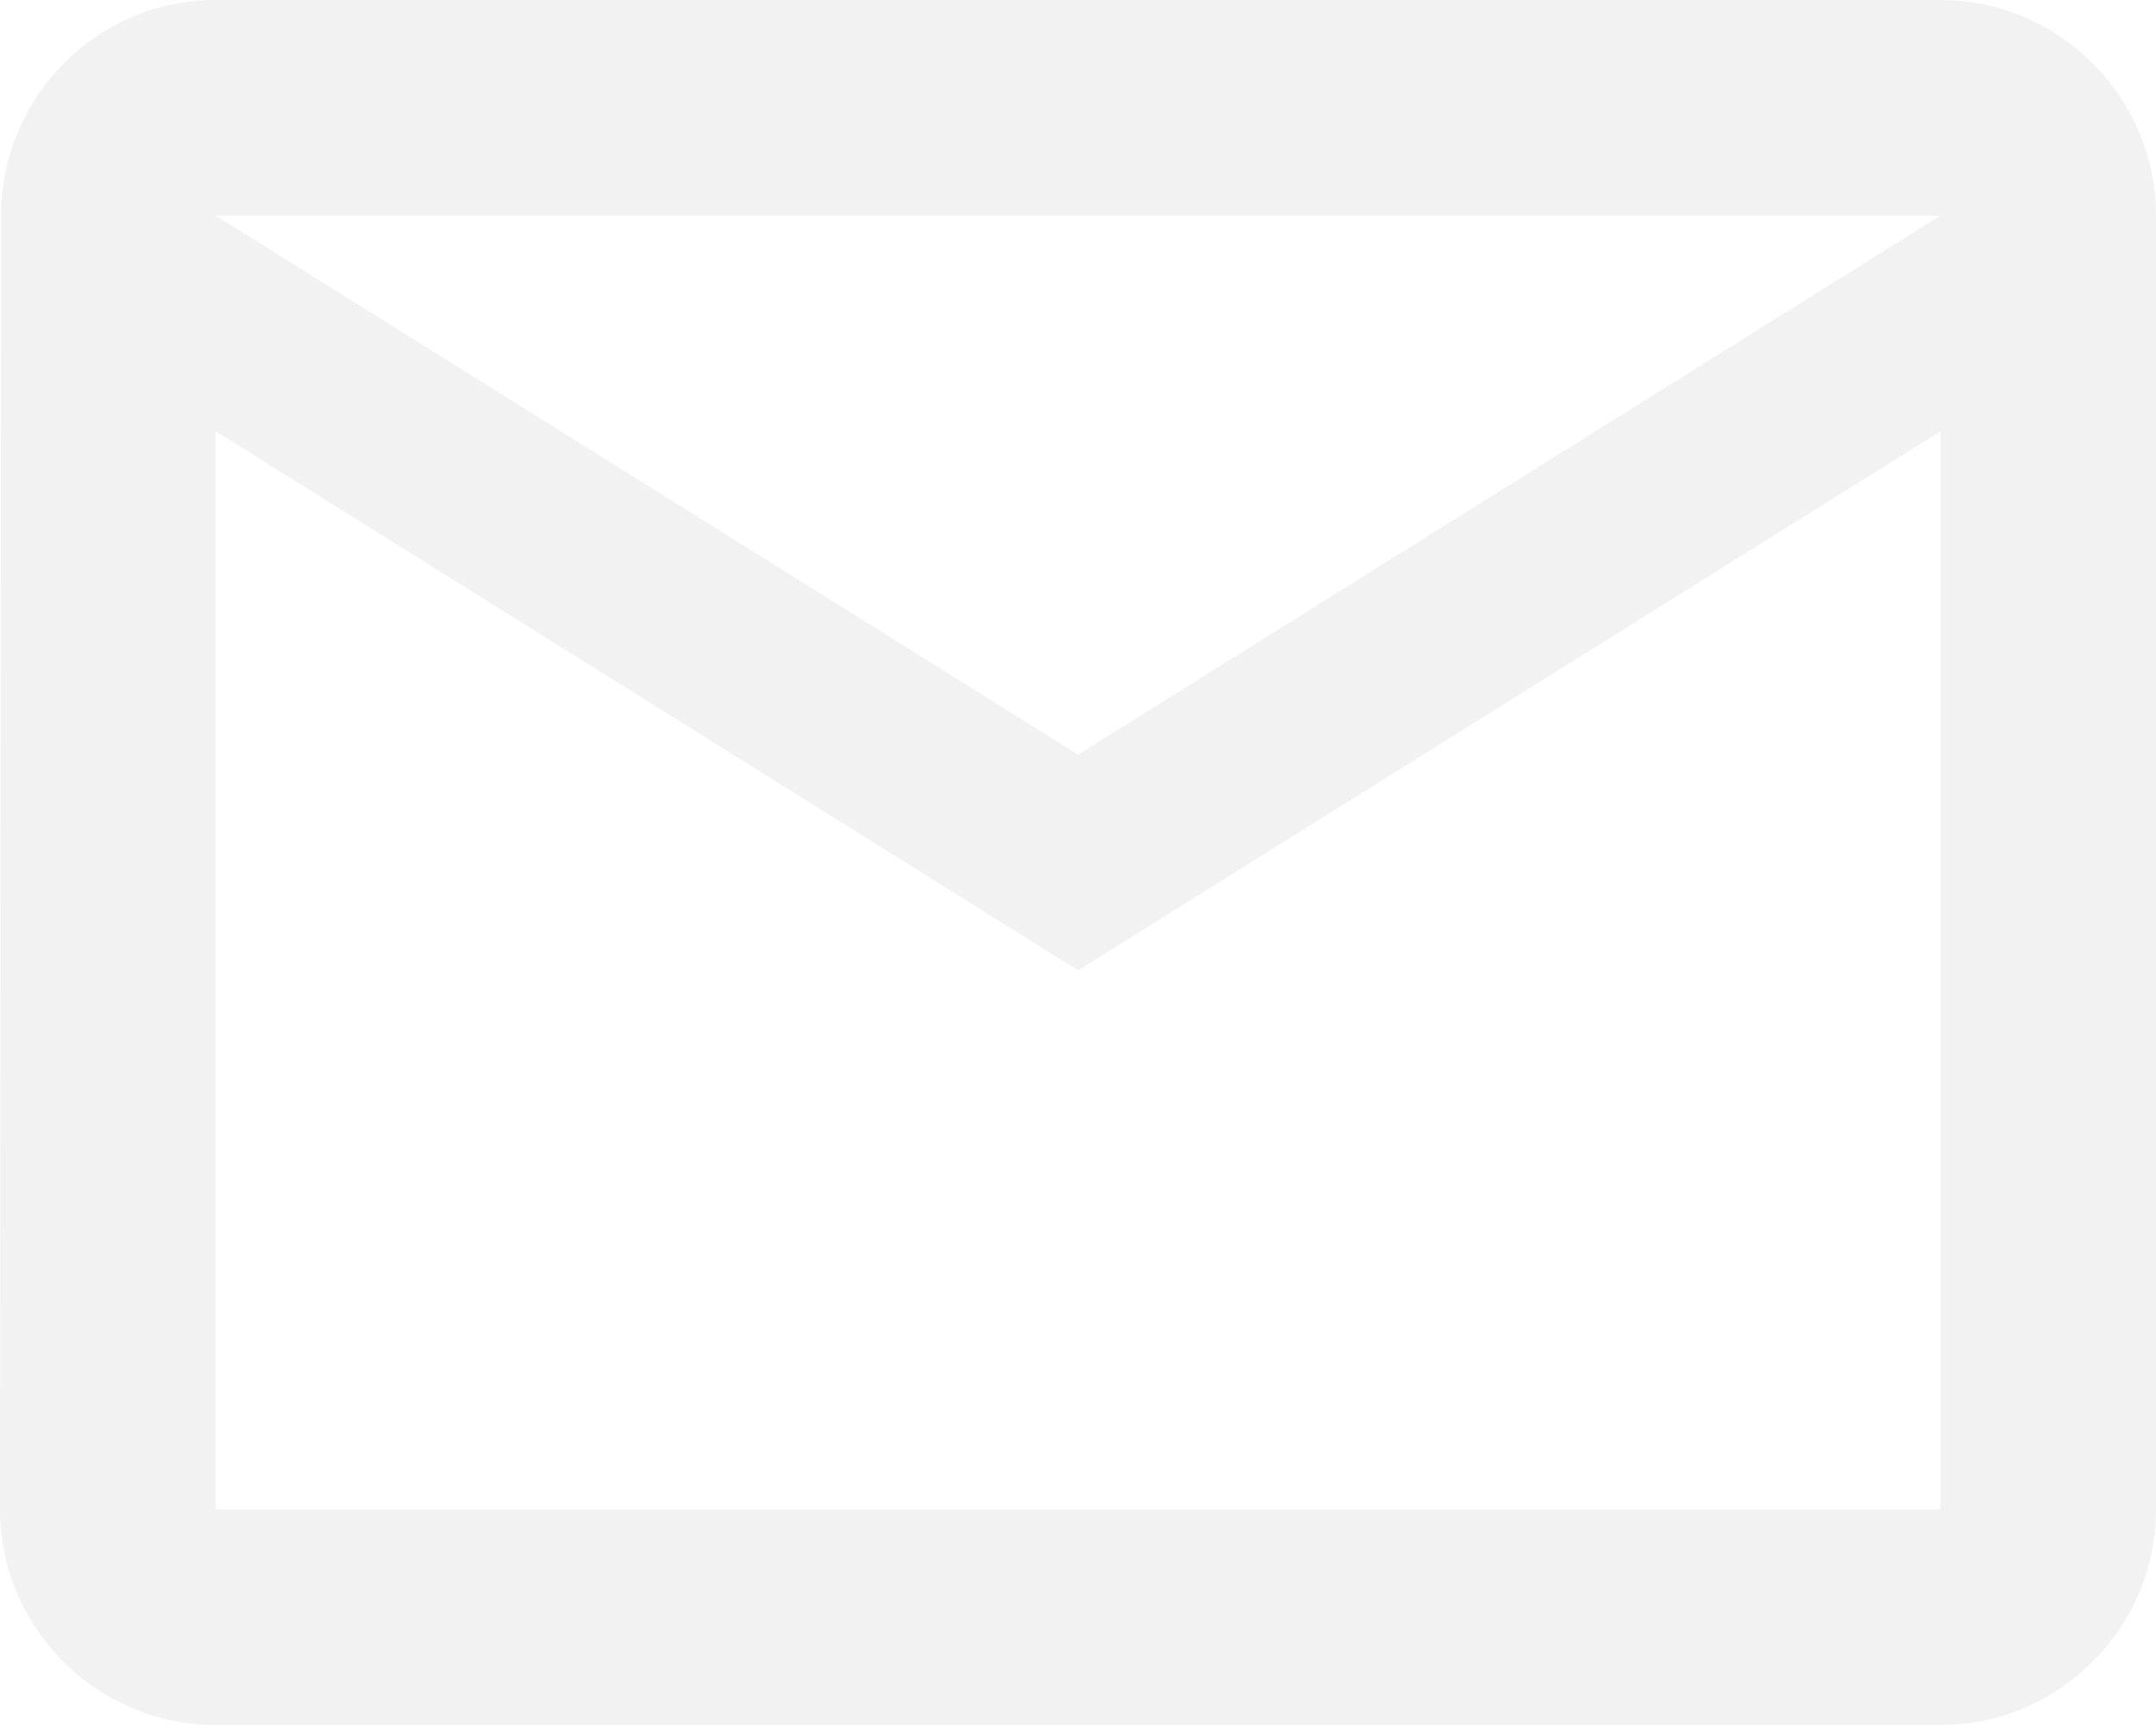
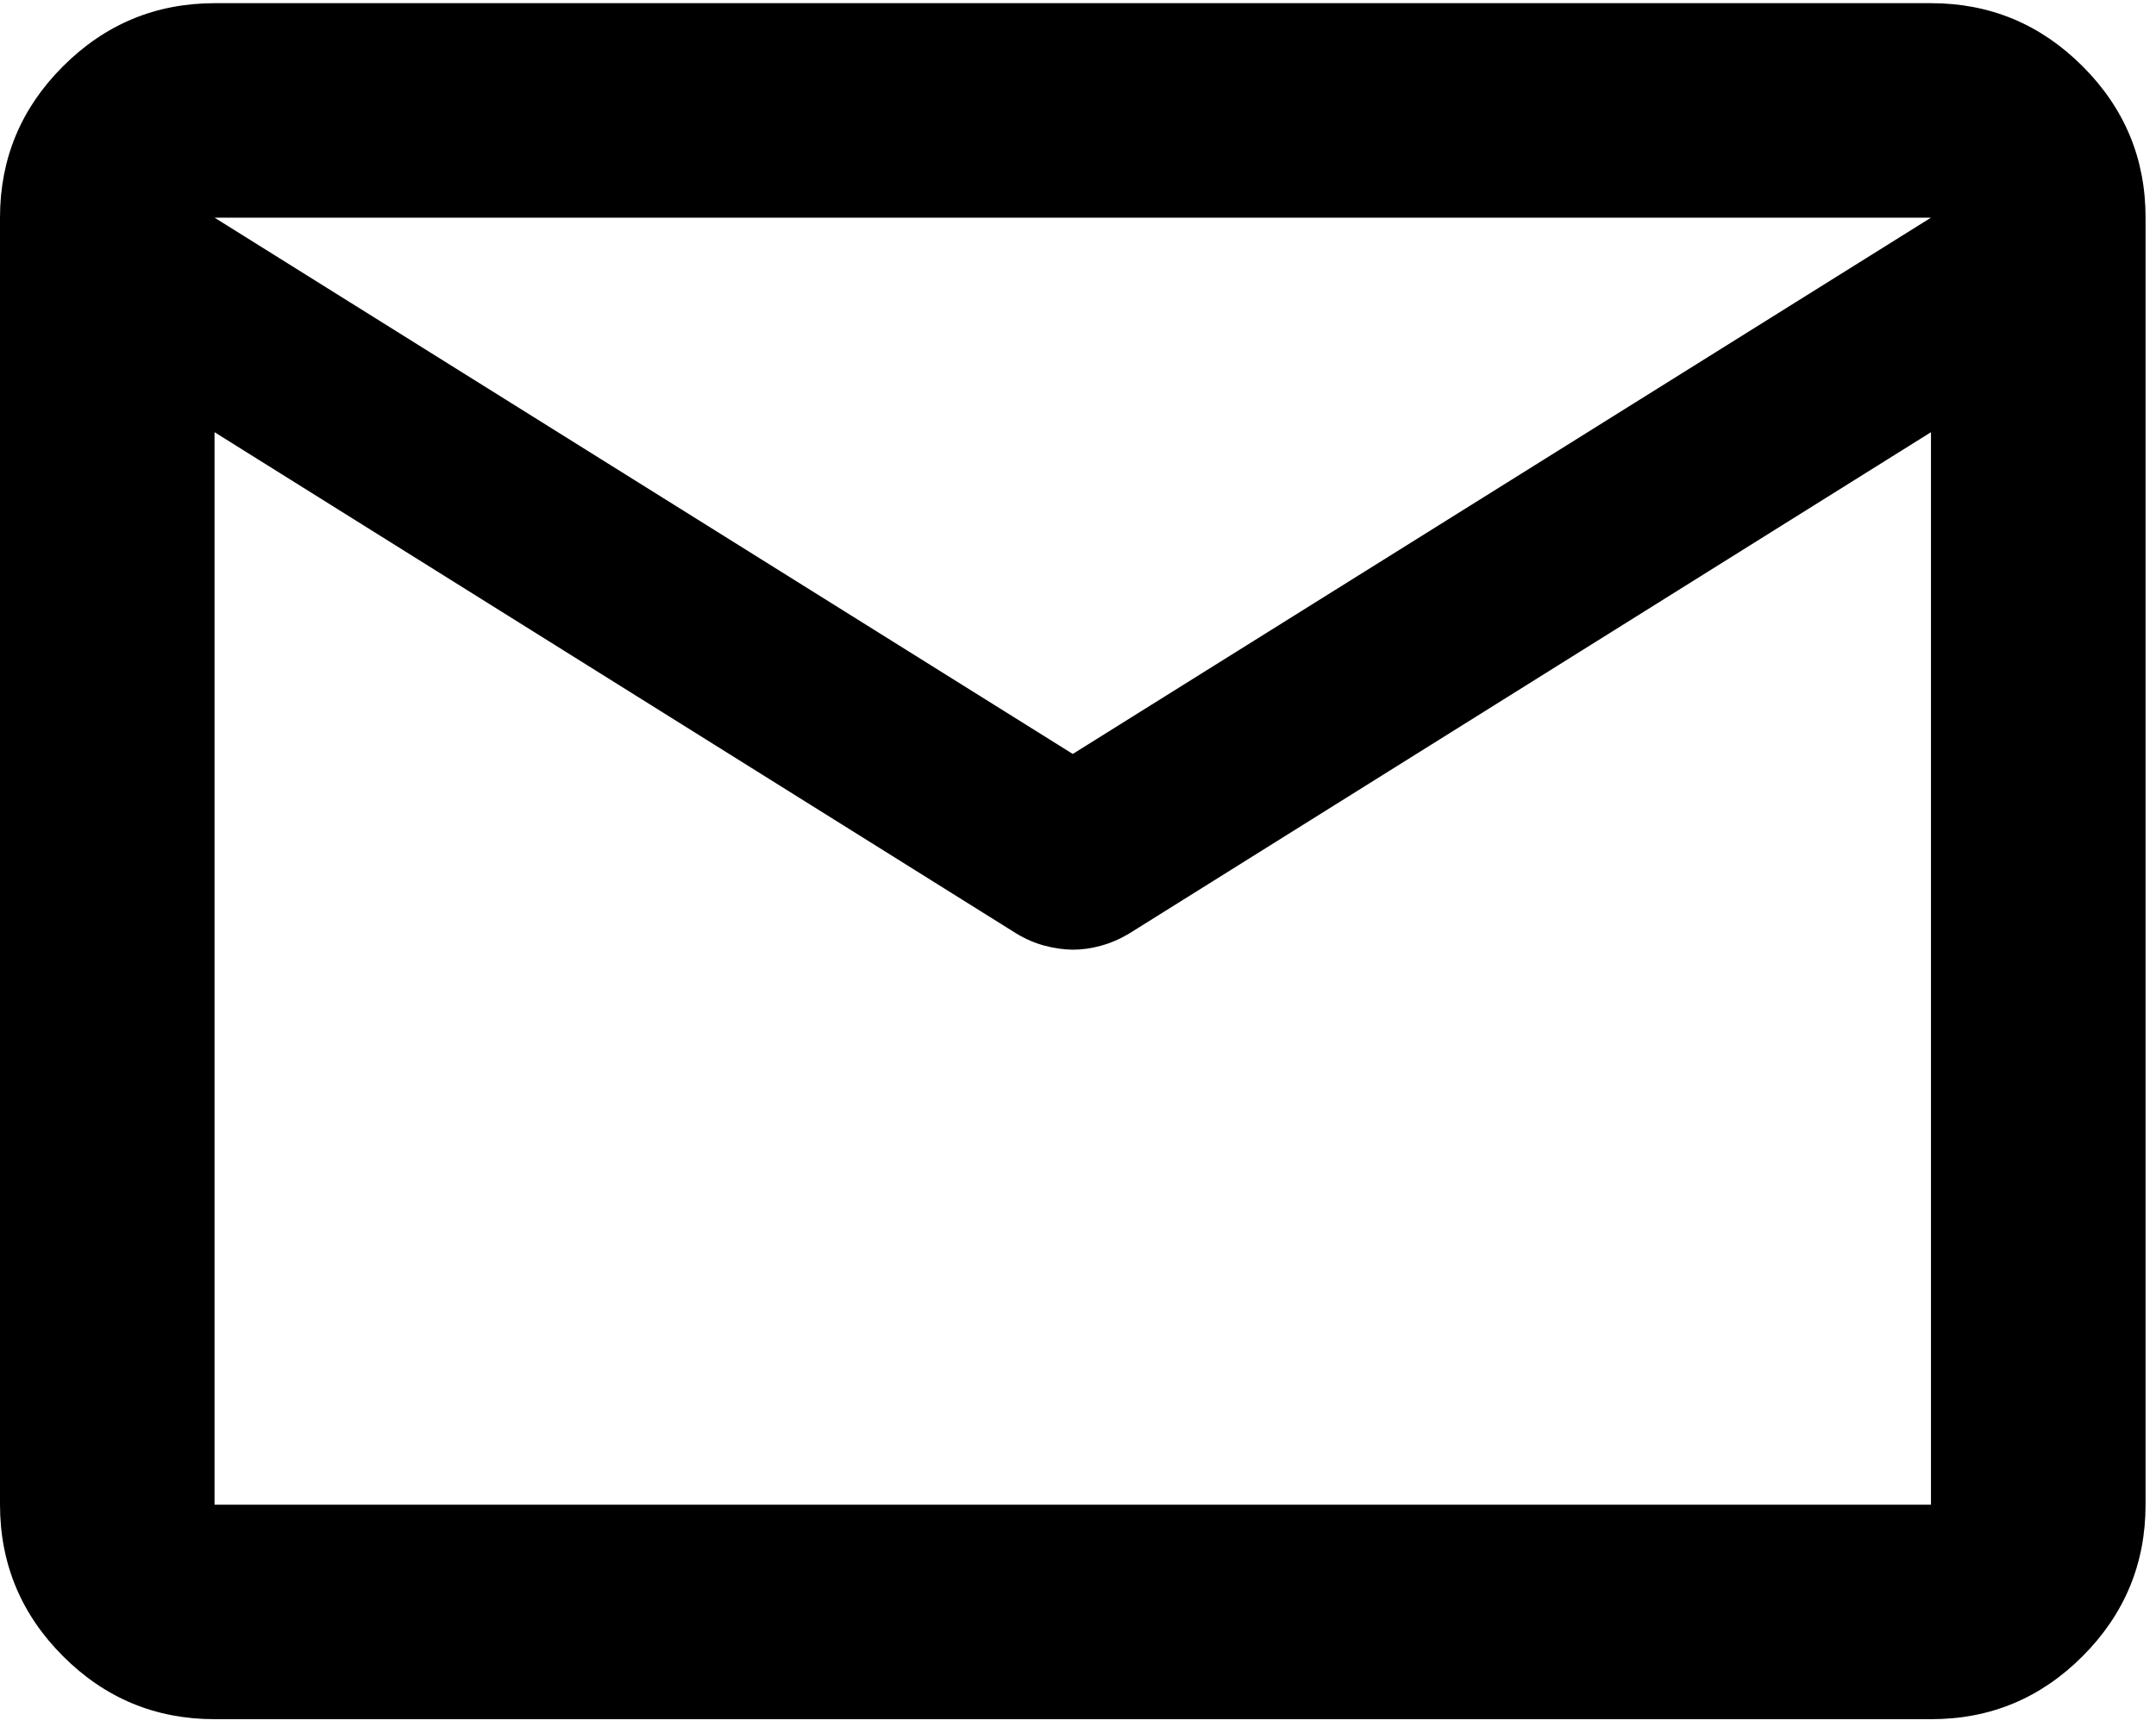
- <svg xmlns="http://www.w3.org/2000/svg" width="20" height="16" viewBox="0 0 20 16" fill="none">
-   <path d="M18 0H2C0.9 0 0.01 0.9 0.01 2L0 14C0 15.1 0.9 16 2 16H18C19.1 16 20 15.1 20 14V2C20 0.9 19.1 0 18 0ZM18 14H2V4L10 9L18 4V14ZM10 7L2 2H18L10 7Z" fill="#F2F2F2" />
+ <svg xmlns="http://www.w3.org/2000/svg" width="51" height="41" viewBox="0 0 51 41" fill="none">
+   <path d="M5.075 40.677C3.68 40.677 2.485 40.181 1.492 39.188C0.499 38.195 0.002 36.999 0 35.602V5.15C0 3.755 0.497 2.56 1.492 1.567C2.487 0.574 3.681 0.077 5.075 0.075H45.677C47.073 0.075 48.268 0.573 49.263 1.567C50.258 2.562 50.754 3.756 50.753 5.15V35.602C50.753 36.998 50.256 38.193 49.263 39.188C48.27 40.182 47.075 40.679 45.677 40.677H5.075ZM45.677 10.226L26.709 22.089C26.497 22.216 26.276 22.312 26.044 22.376C25.812 22.44 25.59 22.471 25.376 22.47C25.163 22.468 24.942 22.437 24.712 22.376C24.481 22.315 24.259 22.219 24.044 22.089L5.075 10.226V35.602H45.677V10.226ZM25.376 17.839L45.677 5.15H5.075L25.376 17.839ZM5.075 10.86V7.117V7.181V7.15V10.86Z" fill="black" />
</svg>
